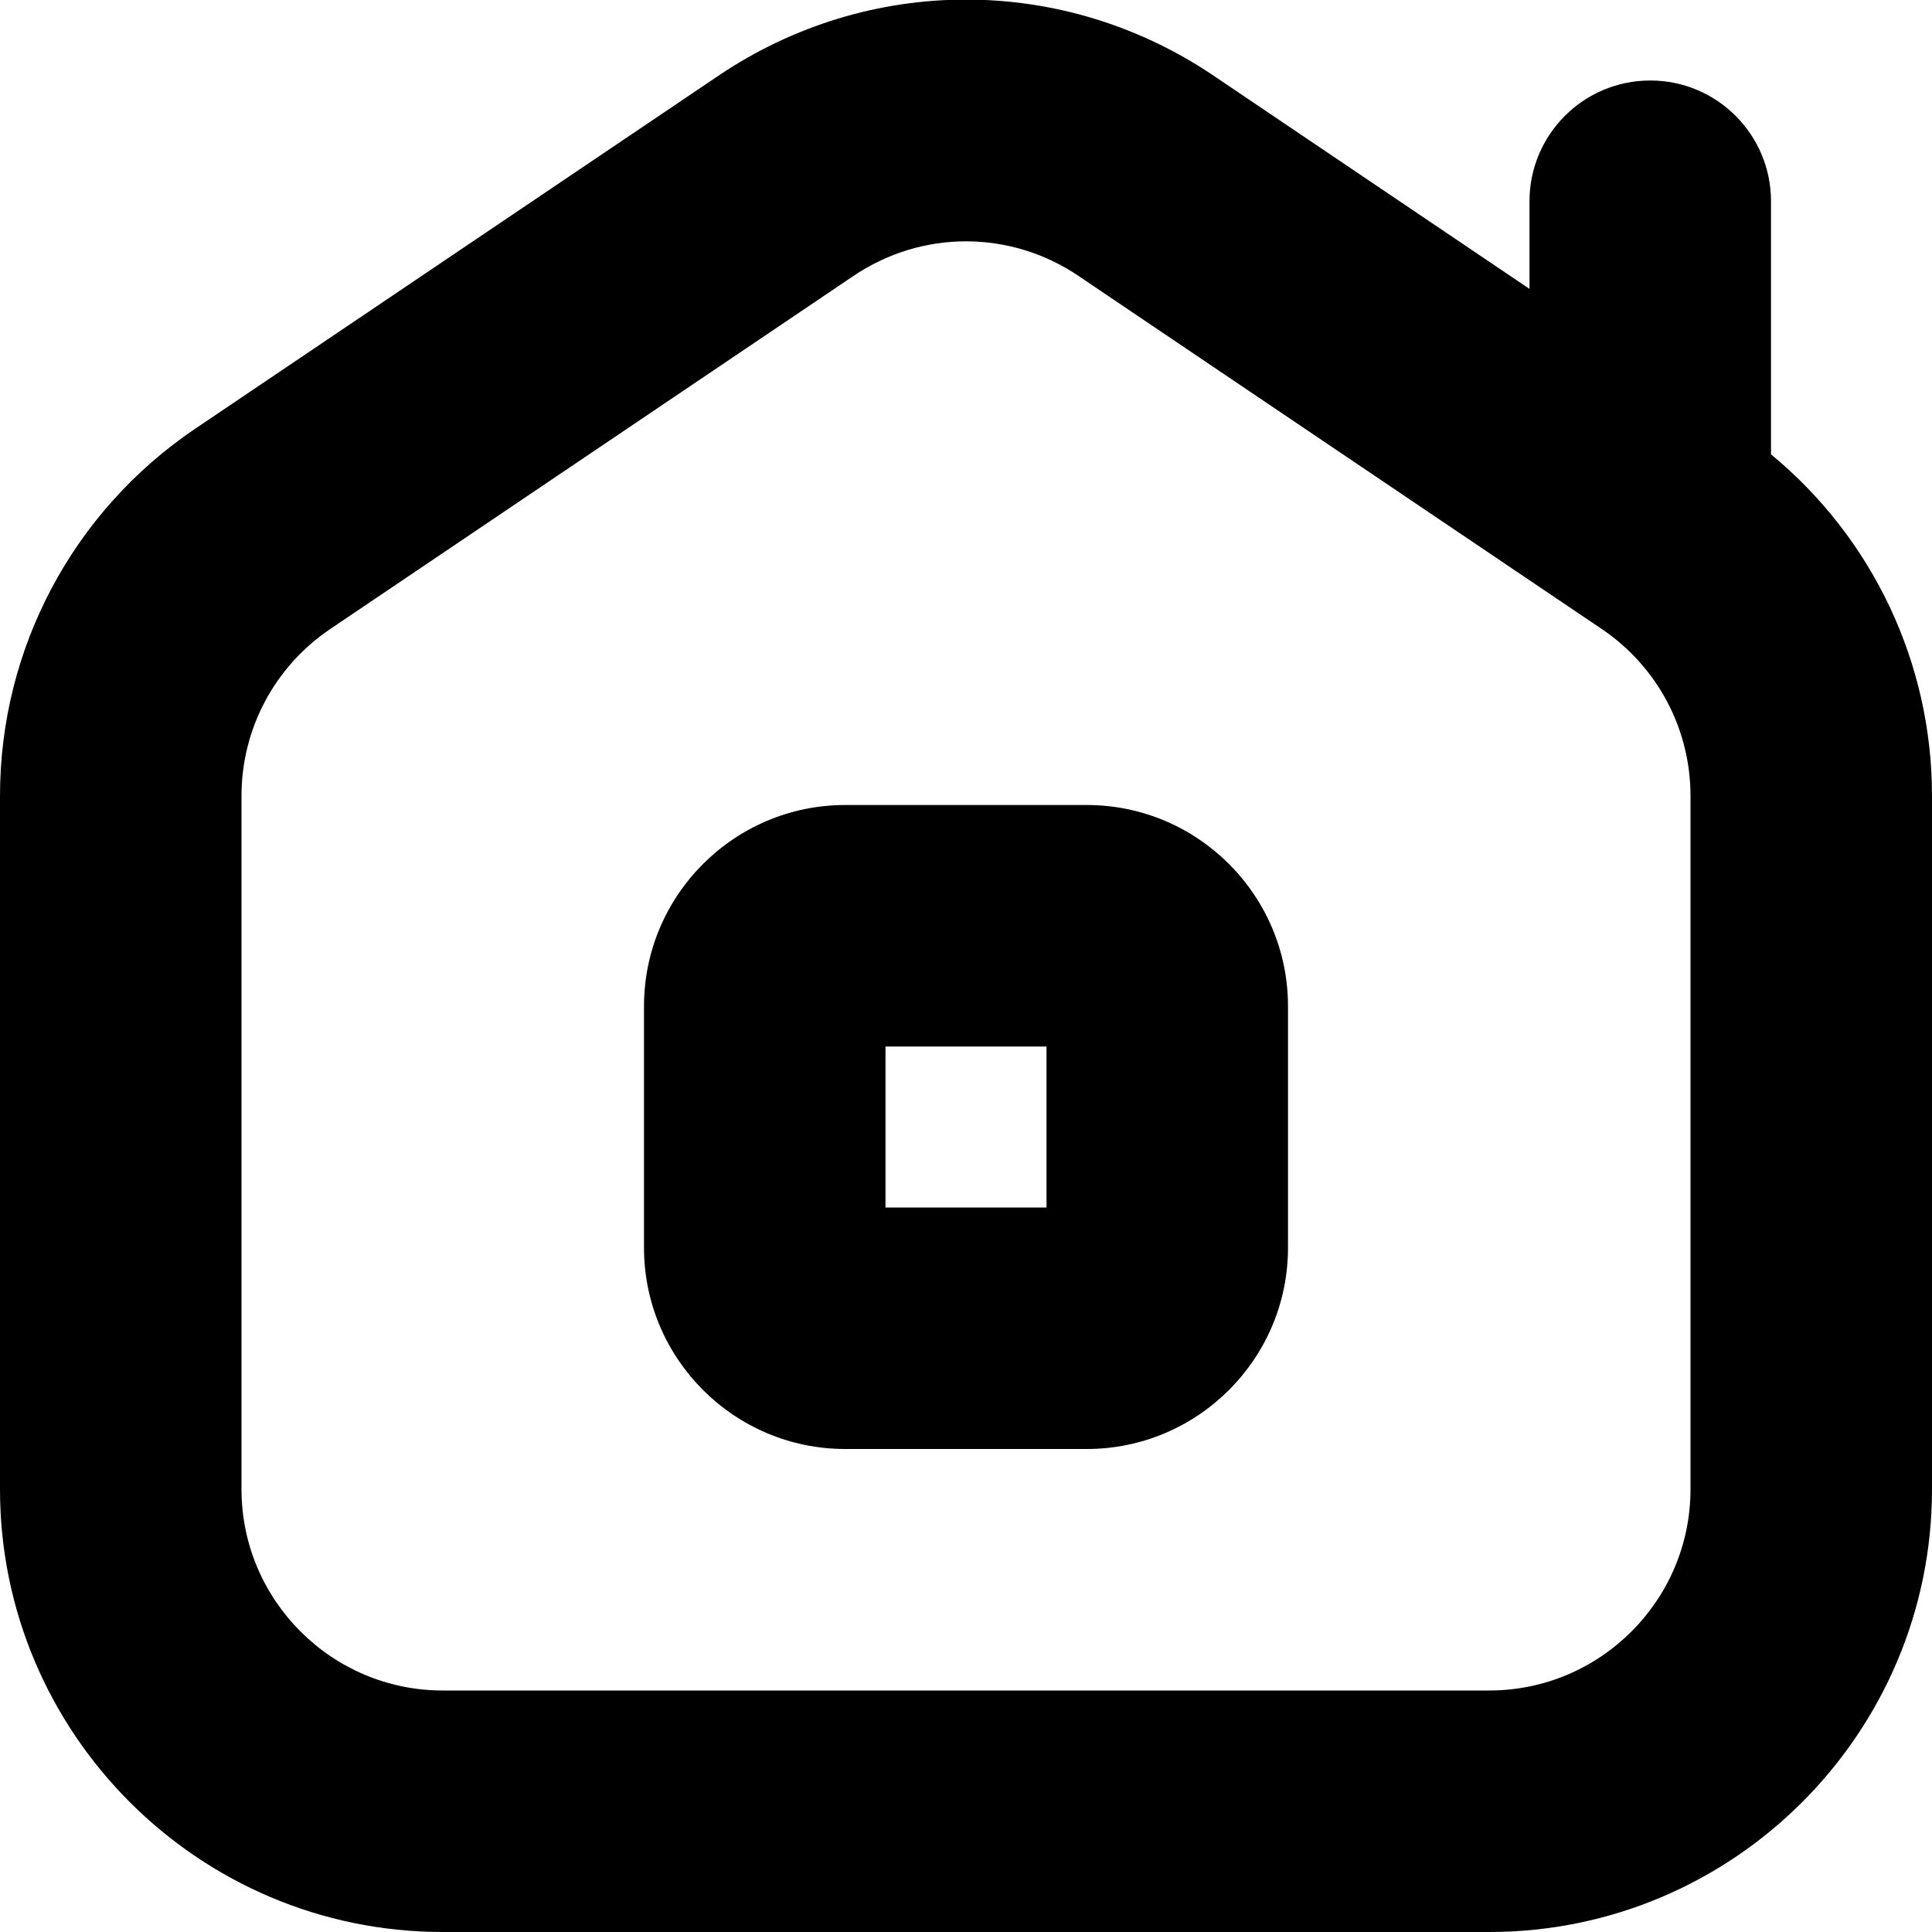
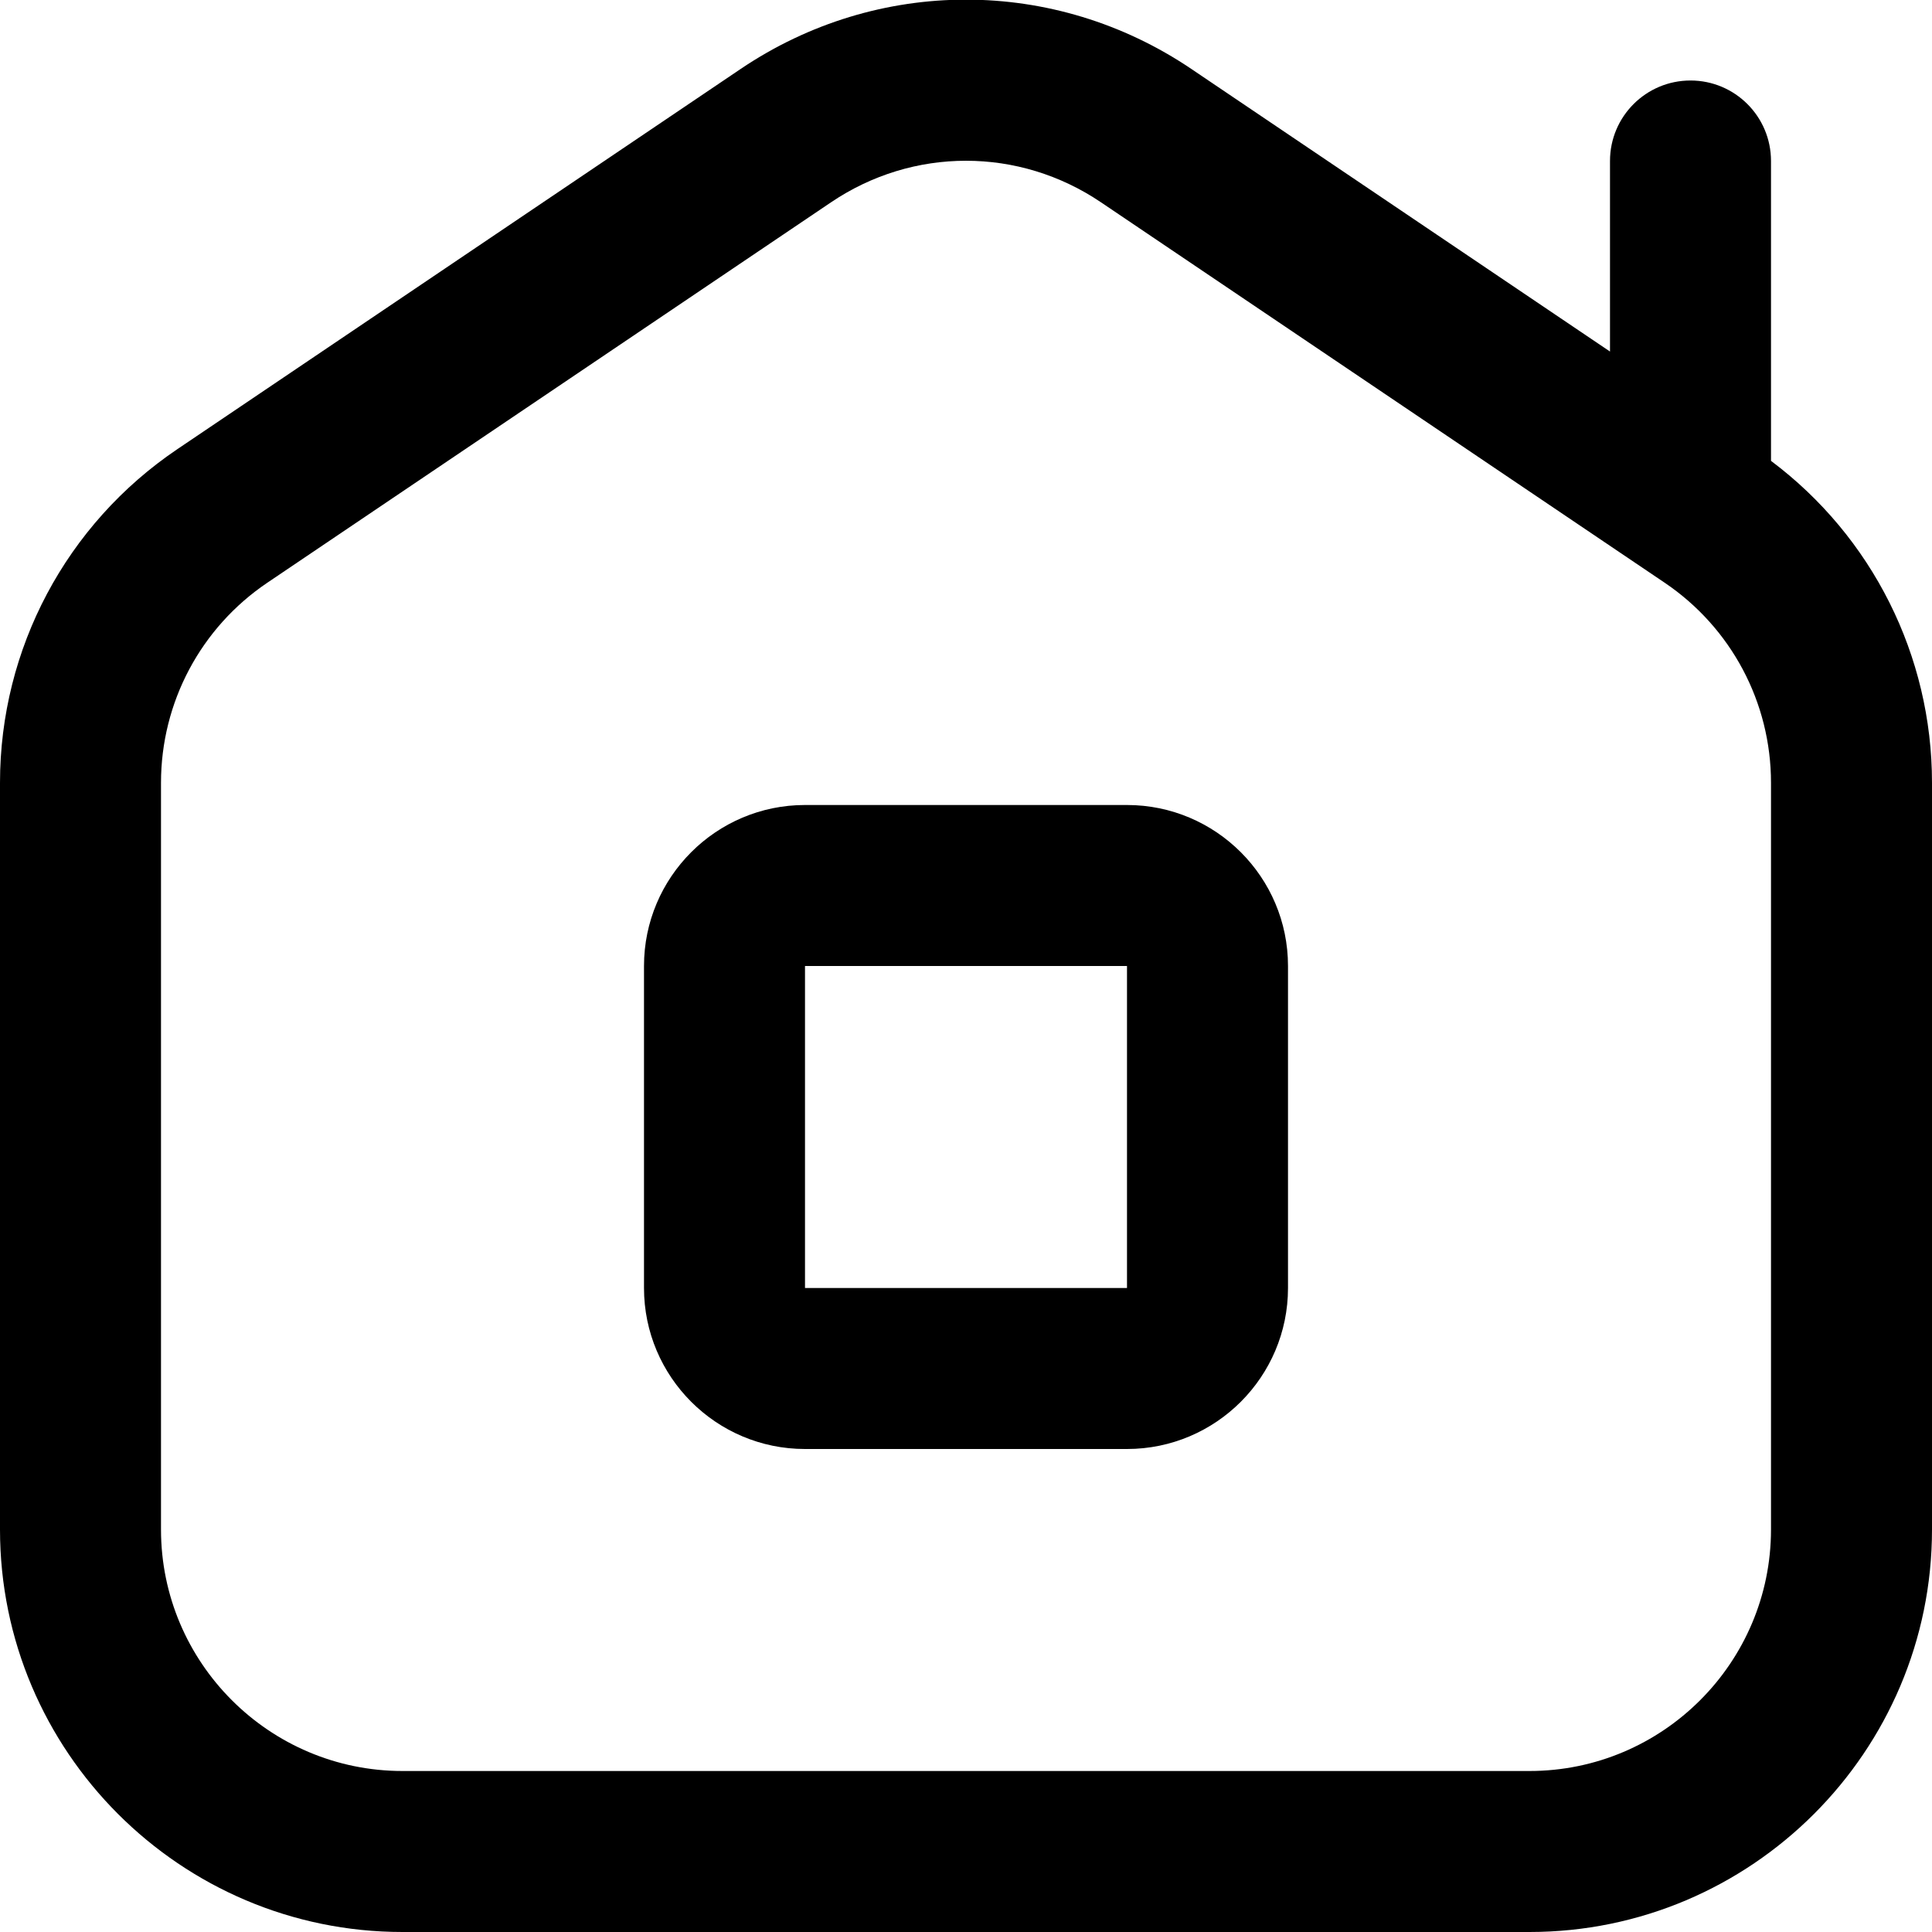
<svg xmlns="http://www.w3.org/2000/svg" id="Layer_1" data-name="Layer 1" viewBox="0 0 24 24" width="512" height="512">
-   <path d="M13.5,10h-3c-1.378,0-2.5,1.121-2.5,2.5v3c0,1.379,1.122,2.5,2.5,2.5h3c1.378,0,2.5-1.121,2.5-2.5v-3c0-1.379-1.122-2.5-2.5-2.5Zm-.5,5h-2v-2h2v2ZM22,5.644V2.5c0-.828-.671-1.5-1.5-1.5s-1.5,.672-1.5,1.5v1.089L15.077,.941c-1.869-1.262-4.285-1.261-6.153,0L2.423,5.327C.906,6.352,0,8.056,0,9.886v8.614c0,3.032,2.467,5.5,5.5,5.5h13c3.033,0,5.5-2.468,5.5-5.5V9.886c0-1.653-.739-3.202-2-4.242Zm-1,12.856c0,1.379-1.122,2.5-2.5,2.5H5.5c-1.378,0-2.5-1.121-2.5-2.5V9.886c0-.832,.412-1.606,1.102-2.072L10.602,3.428c.425-.287,.911-.43,1.398-.43s.974,.143,1.398,.43l6.5,4.386c.69,.466,1.102,1.24,1.102,2.072v8.614Z" />
+   <path d="M14,10h-4c-1.103,0-2,.897-2,2v4c0,1.103,.897,2,2,2h4c1.103,0,2-.897,2-2v-4c0-1.103-.897-2-2-2Zm-4,6v-4h4v4h-4ZM22,5.724V2c0-.553-.448-1-1-1s-1,.447-1,1v2.367L14.797,.855c-1.699-1.146-3.895-1.146-5.594,0L2.204,5.579c-1.38,.931-2.204,2.479-2.204,4.145v9.276c0,2.757,2.243,5,5,5h14c2.757,0,5-2.243,5-5V9.724c0-1.581-.744-3.058-2-3.999Zm0,13.276c0,1.654-1.346,3-3,3H5c-1.654,0-3-1.346-3-3V9.724c0-.999,.494-1.928,1.322-2.486L10.322,2.514c.51-.345,1.094-.517,1.678-.517s1.168,.172,1.678,.517l7,4.724c.828,.559,1.322,1.487,1.322,2.486v9.276Z" />
</svg>
